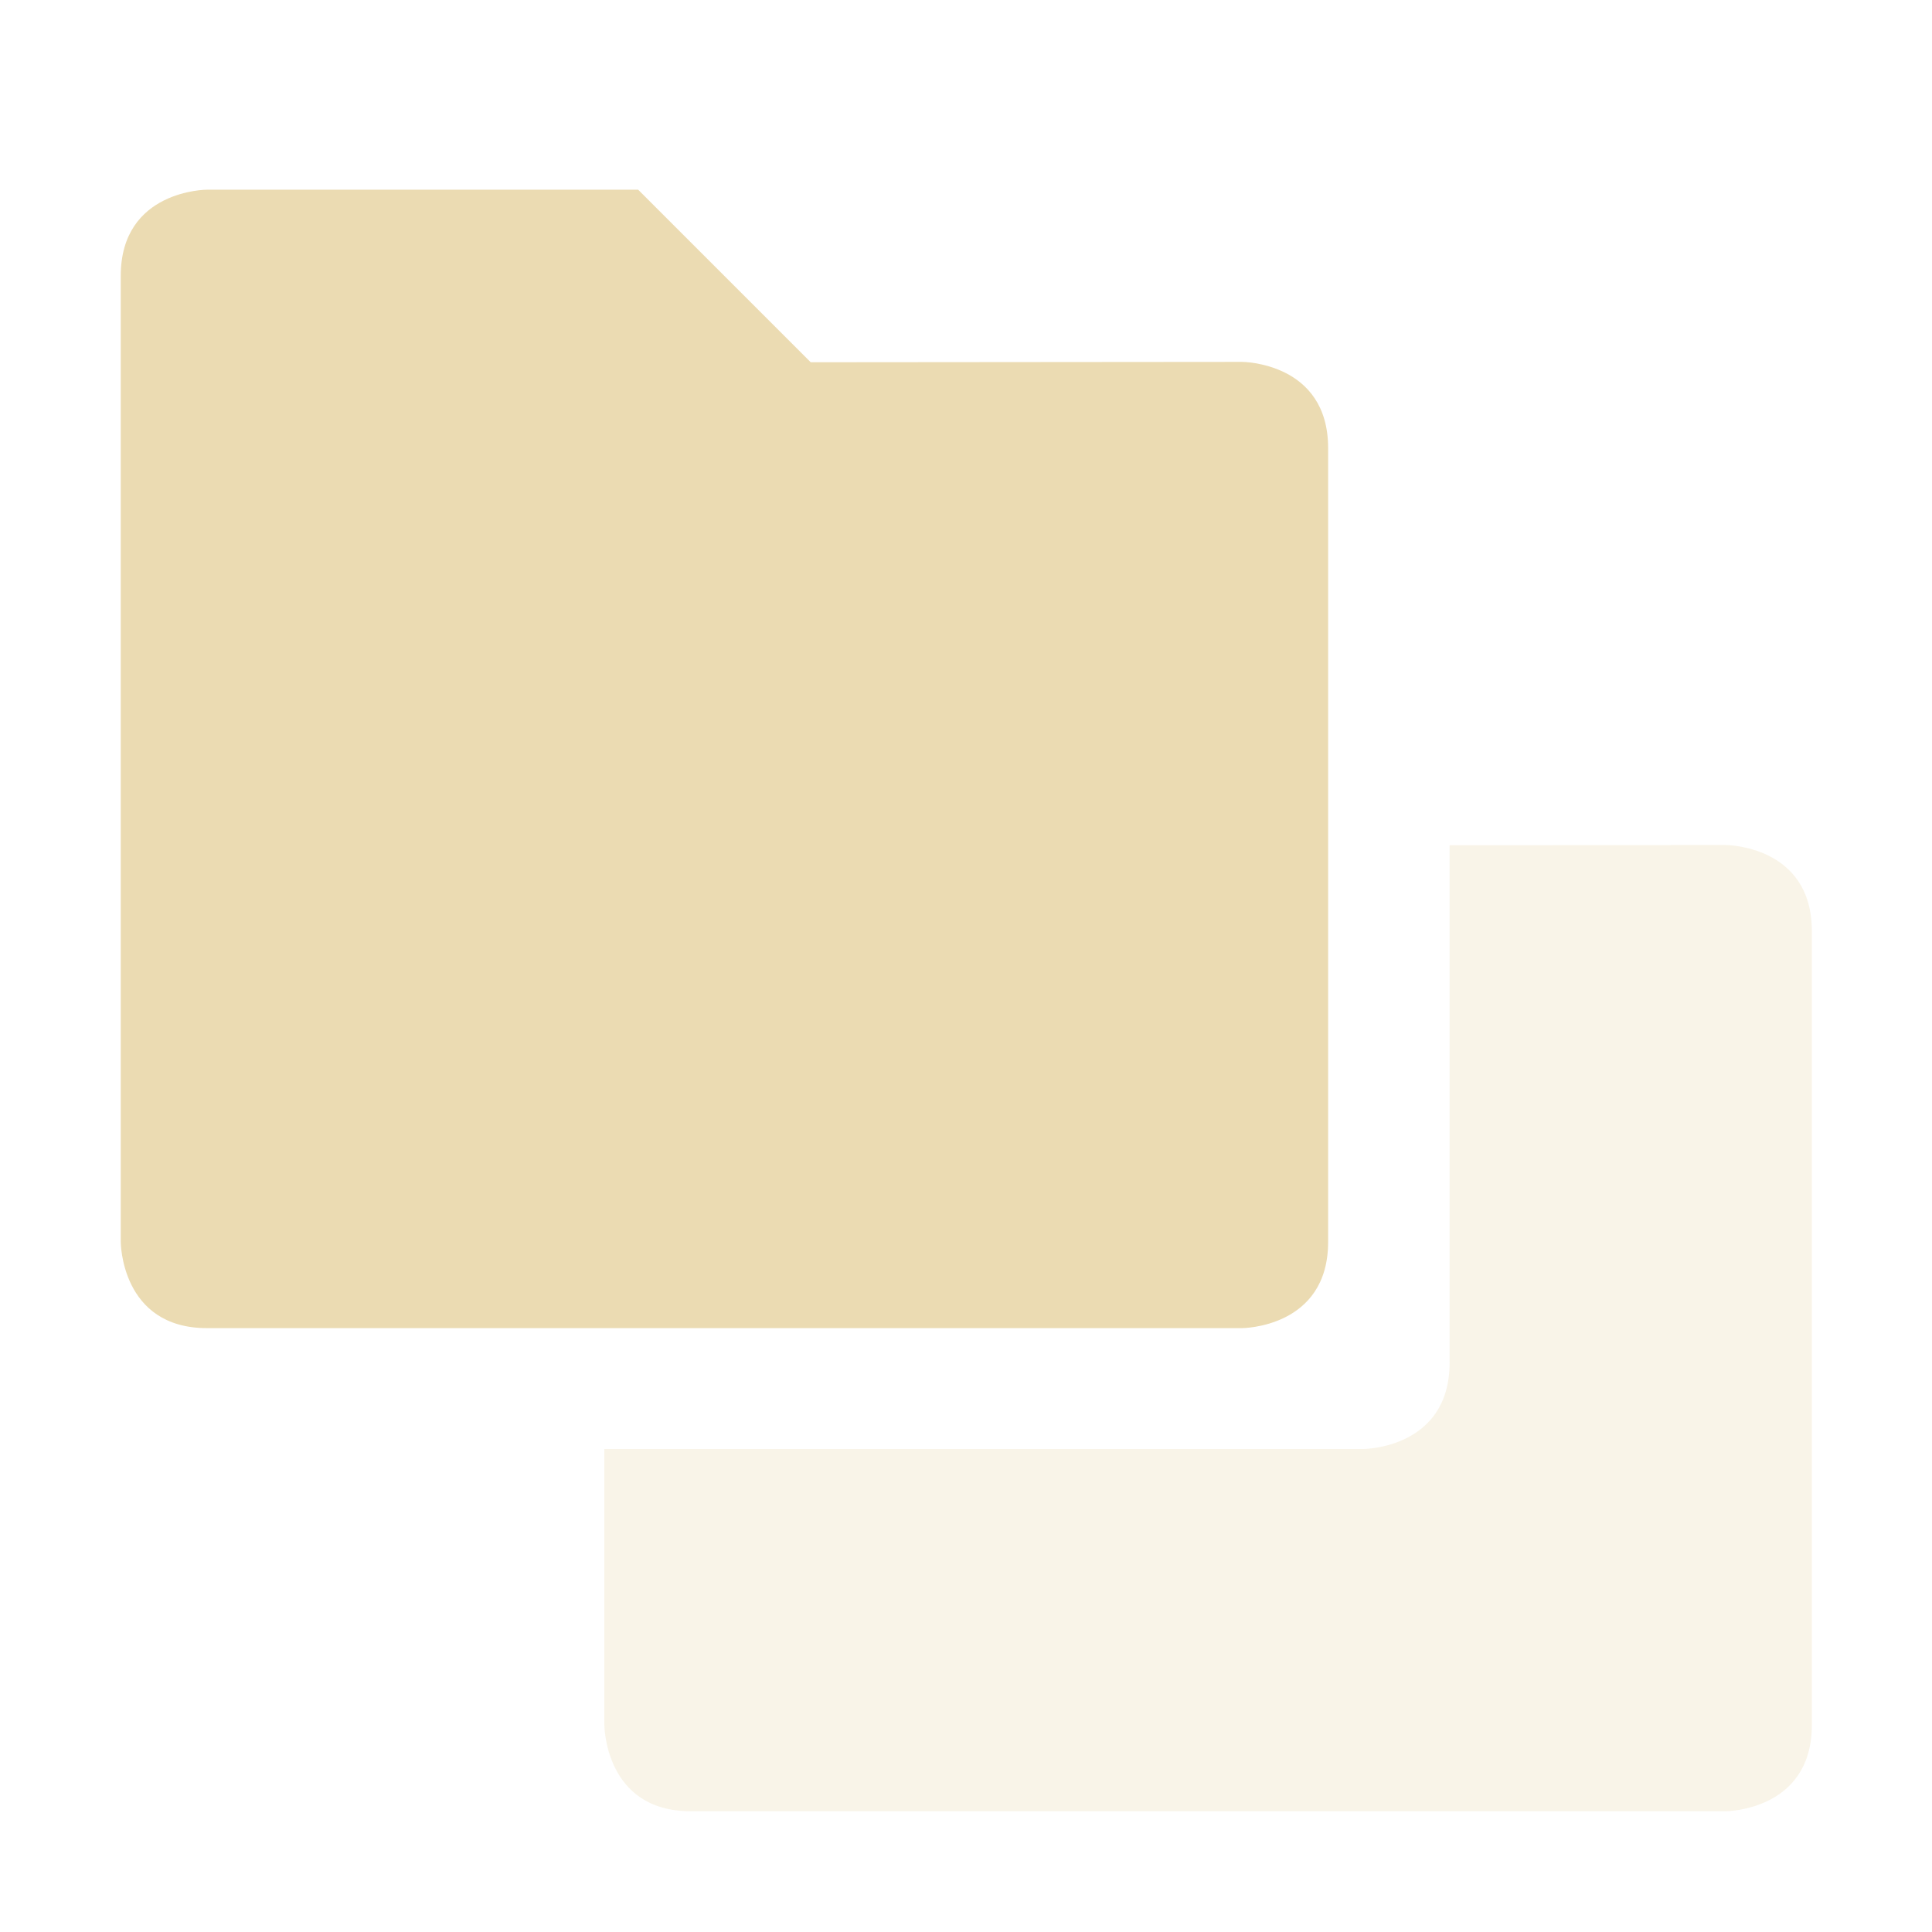
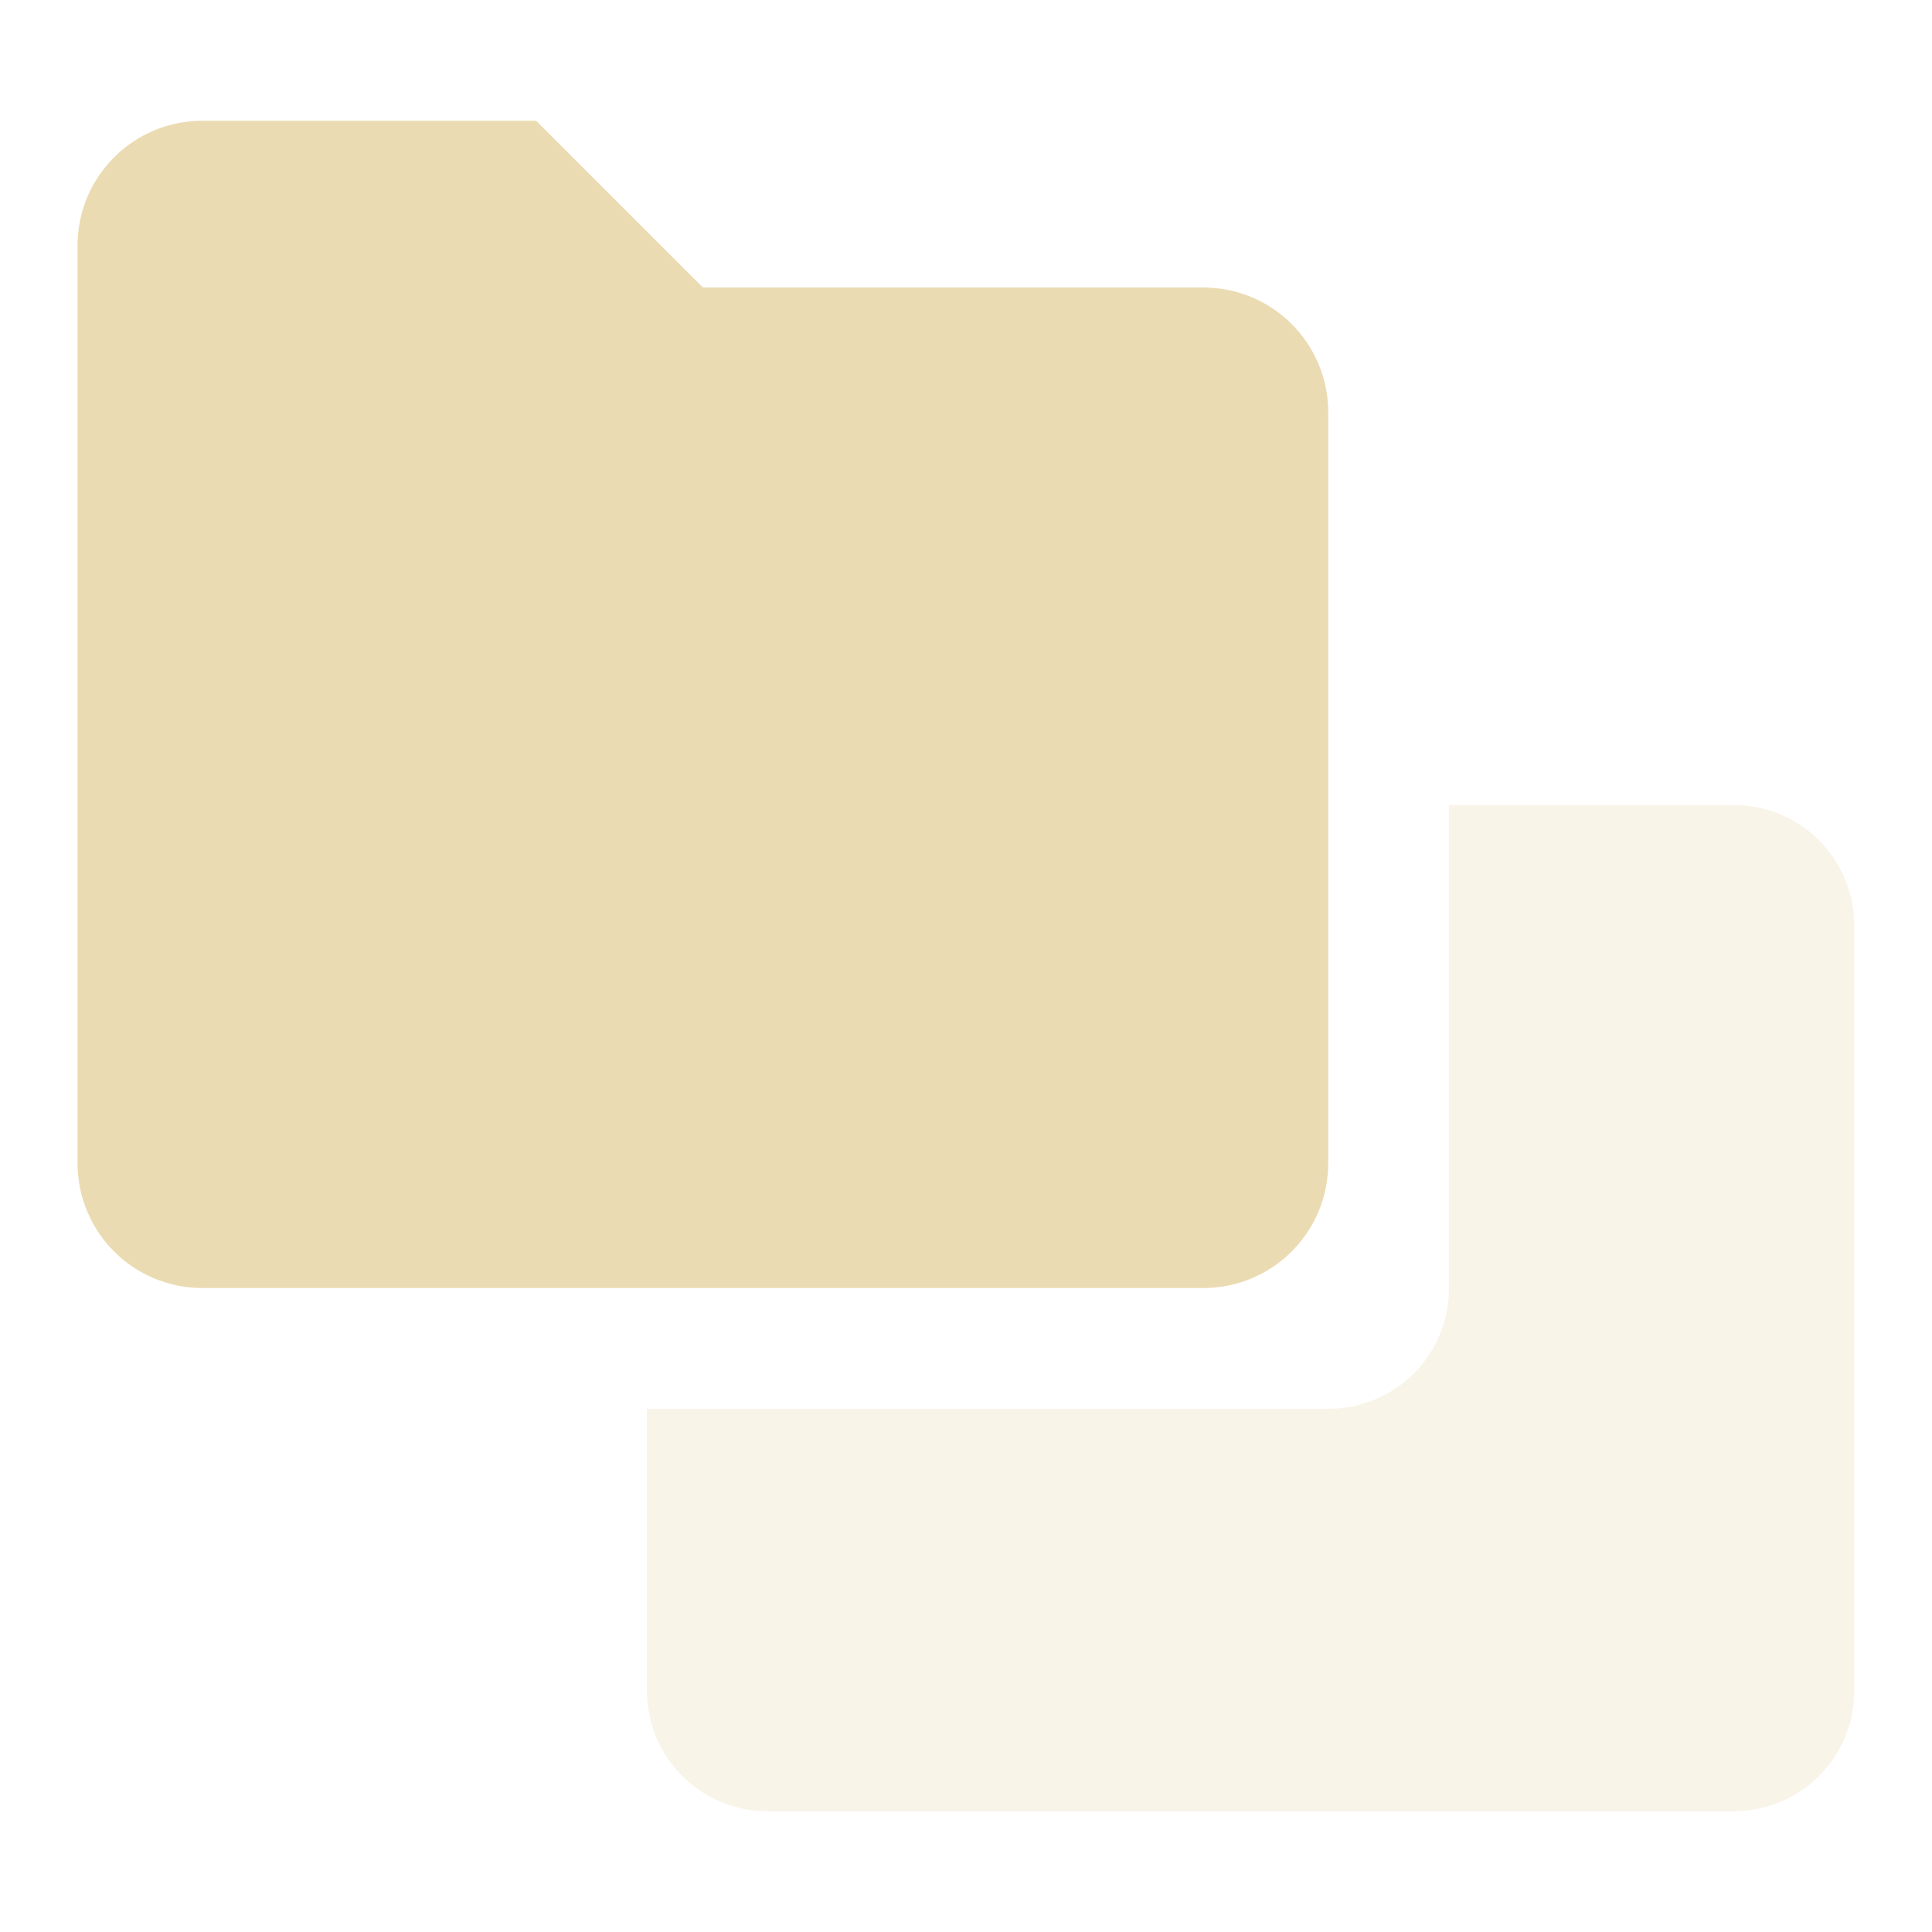
<svg xmlns="http://www.w3.org/2000/svg" width="16" height="16" version="1.1">
  <defs>
    <style type="text/css">.ColorScheme-Text { color:#ebdbb2; } .ColorScheme-Highlight { color:#458588; }</style>
  </defs>
-   <path class="ColorScheme-Text" d="m14.29 6.998-2.285 0.002v4.285c0 0.714-0.715 0.715-0.715 0.715h-6.285v2.285s5.59e-4 0.715 0.715 0.715h8.57s0.715-5.58e-4 0.715-0.715v-6.574c0-0.714-0.715-0.713-0.715-0.713z" fill="currentColor" opacity=".3" />
-   <path class="ColorScheme-Text" d="m1.714 1.571s-0.714 0-0.714 0.714v8s0 0.714 0.714 0.714h8.571s0.714 0 0.714-0.714v-6.574c0-0.714-0.714-0.714-0.714-0.714l-3.571 0.003-1.429-1.429z" fill="currentColor" />
+   <path class="ColorScheme-Text" d="m1.678 1h2.762l1.381 1.381h4.143c0.574 0 1.036 0.462 1.036 1.036v6.214c0 0.574-0.462 1.036-1.036 1.036h-8.286c-0.574 0-1.036-0.462-1.036-1.036v-7.595c0-0.574 0.462-1.036 1.036-1.036z" fill="currentColor" />
+   <path class="ColorScheme-Text" d="m12 6.667v4c0 0.554-0.446 1-1 1h-5.643v2.333c0 0.554 0.446 1 1 1h8c0.554 0 1-0.446 1-1v-6.333c0-0.554-0.446-1-1-1z" fill="currentColor" opacity="0.3" />
</svg>
